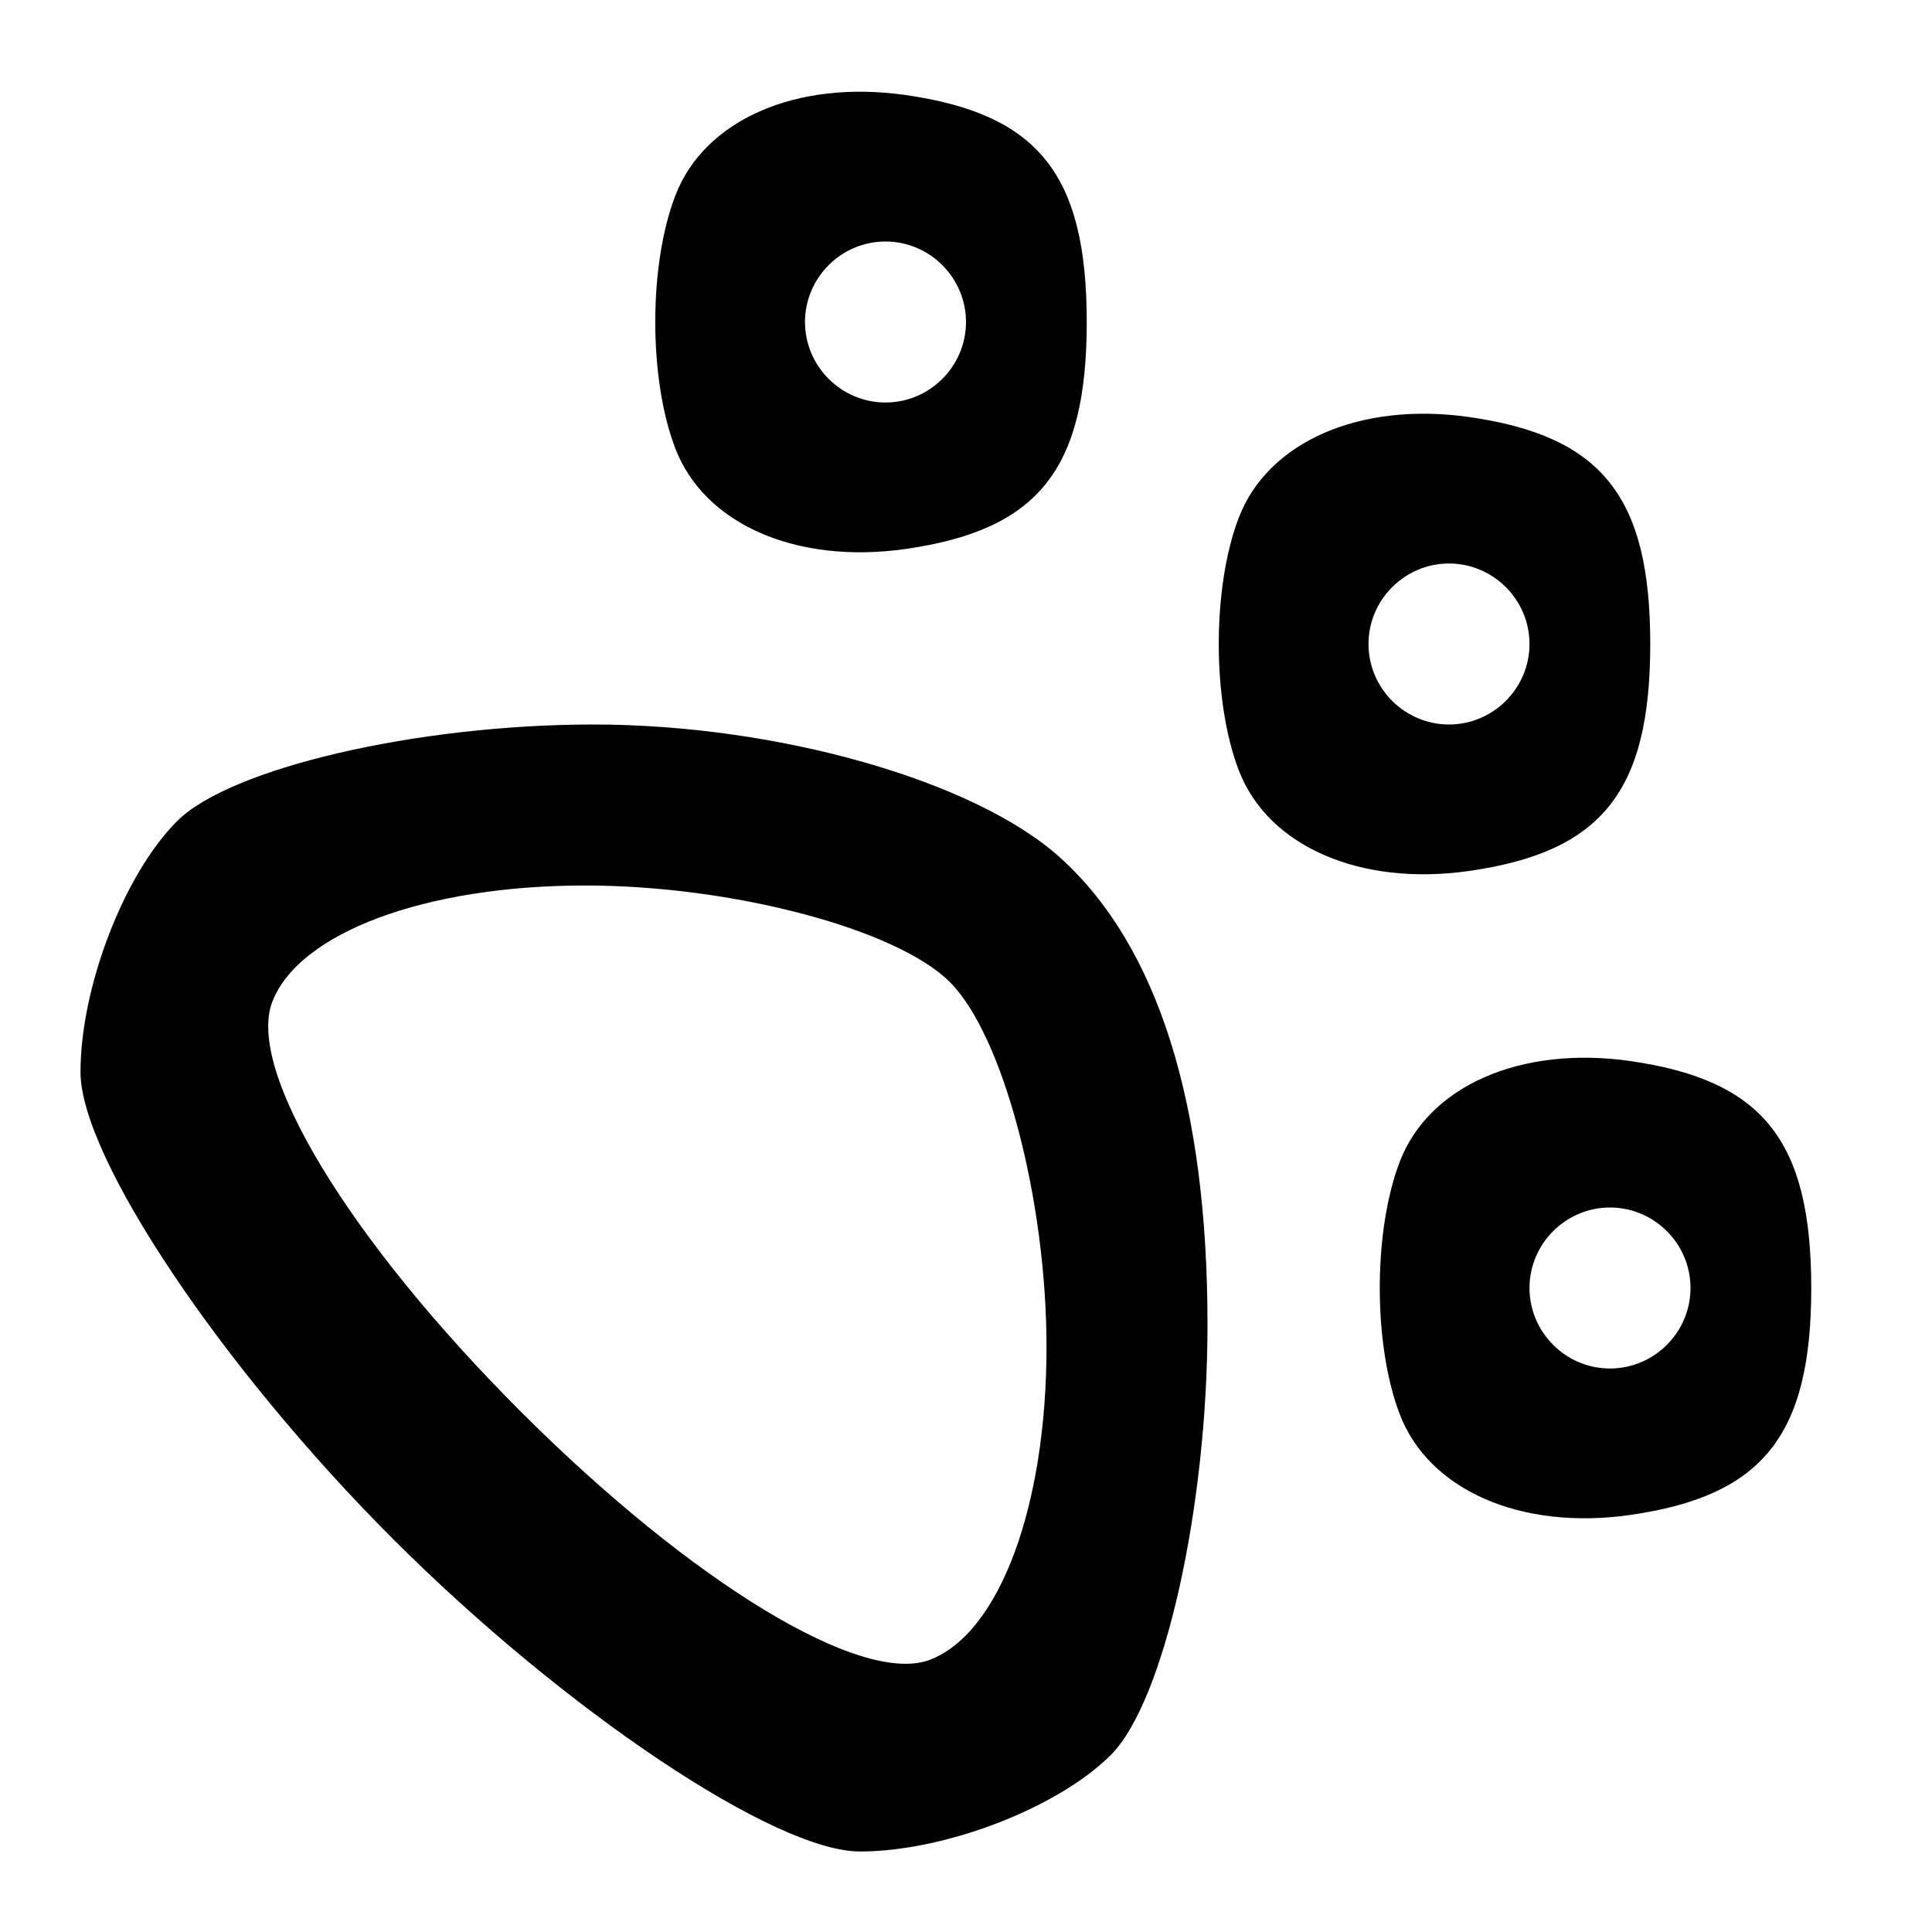
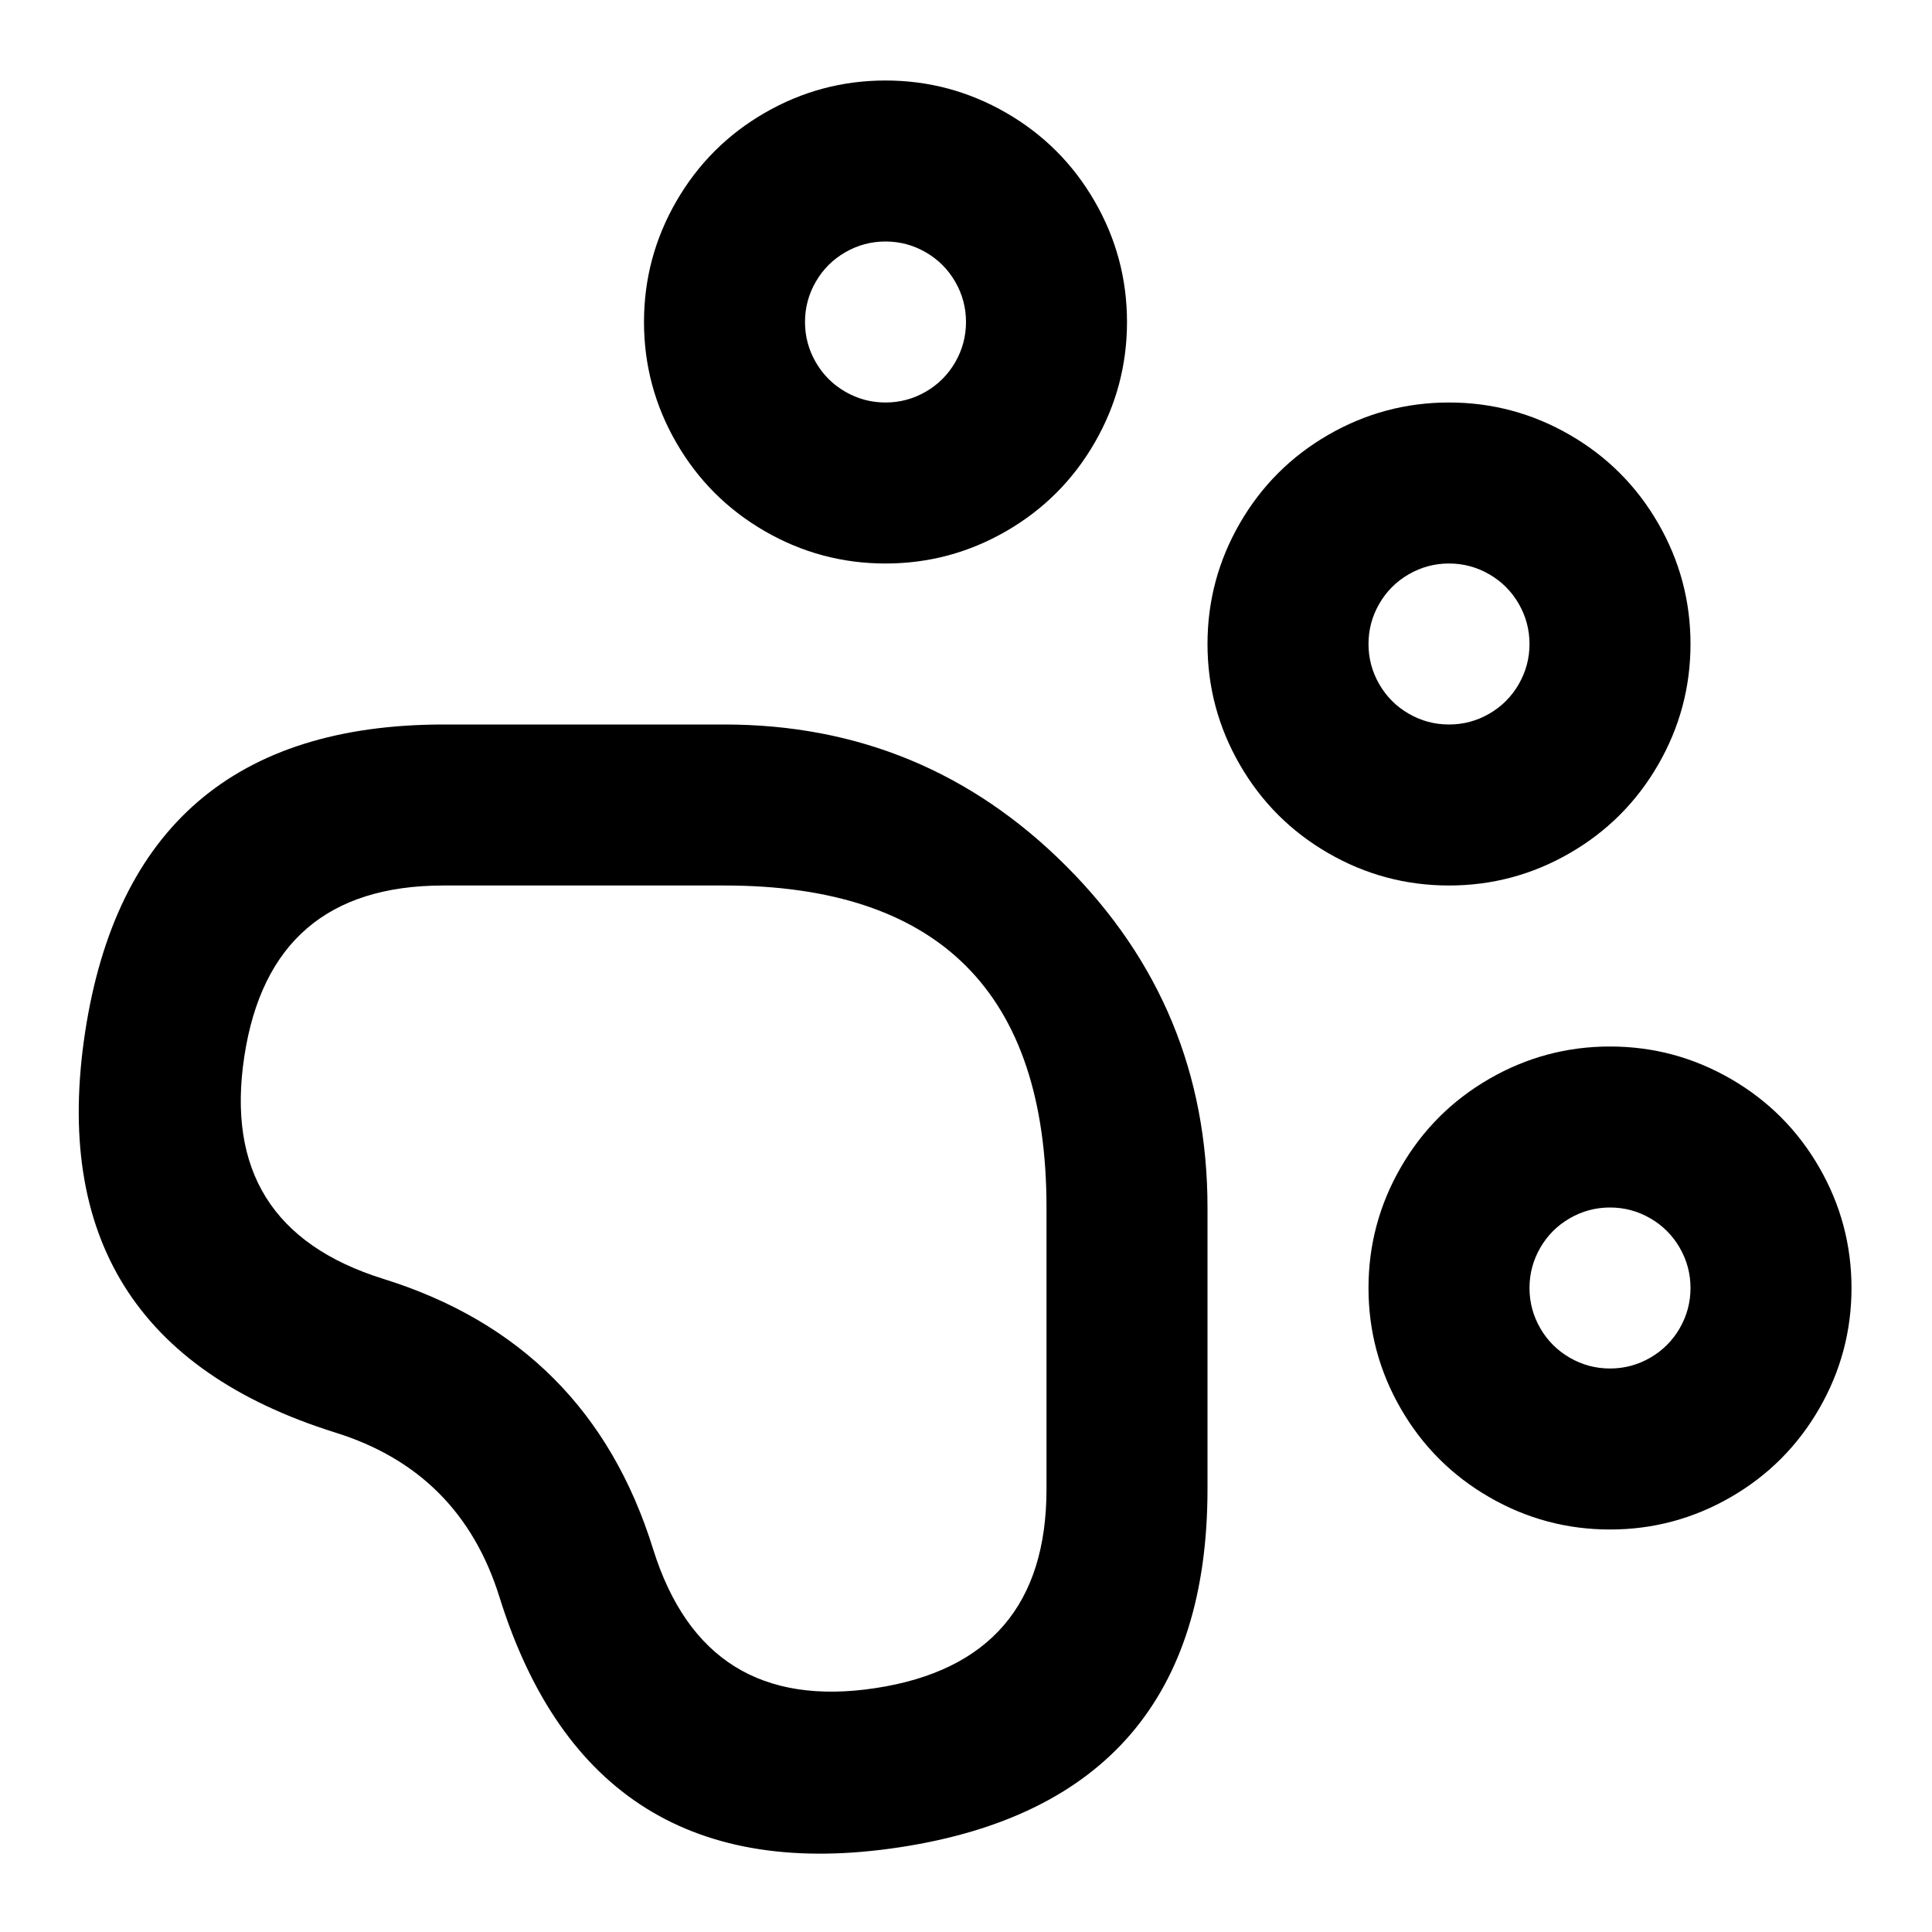
<svg xmlns="http://www.w3.org/2000/svg" width="24" height="24" viewBox="0 0 24 24" version="1.1">
-   <path d="M 11.246 1.180 C 9.893 0.988, 8.750 1.488, 8.389 2.430 C 8.057 3.293, 8.057 4.707, 8.389 5.570 C 8.750 6.512, 9.893 7.012, 11.246 6.820 C 12.898 6.585, 13.500 5.833, 13.500 4 C 13.500 2.167, 12.898 1.415, 11.246 1.180 M 11 3 C 10.450 3, 10 3.450, 10 4 C 10 4.550, 10.450 5, 11 5 C 11.550 5, 12 4.550, 12 4 C 12 3.450, 11.550 3, 11 3 M 18.246 5.180 C 16.893 4.988, 15.750 5.488, 15.389 6.430 C 15.057 7.293, 15.057 8.707, 15.389 9.570 C 15.750 10.512, 16.893 11.012, 18.246 10.820 C 19.898 10.585, 20.500 9.833, 20.500 8 C 20.500 6.167, 19.898 5.415, 18.246 5.180 M 18 7 C 17.450 7, 17 7.450, 17 8 C 17 8.550, 17.450 9, 18 9 C 18.550 9, 19 8.550, 19 8 C 19 7.450, 18.550 7, 18 7 M 7.371 9 C 5.187 9, 2.860 9.540, 2.200 10.200 C 1.540 10.860, 1 12.263, 1 13.318 C 1 14.372, 2.747 16.982, 4.882 19.118 C 7.018 21.253, 9.628 23, 10.682 23 C 11.737 23, 13.140 22.460, 13.800 21.800 C 14.460 21.140, 15 18.735, 15 16.455 C 15 13.709, 14.383 11.751, 13.171 10.655 C 12.116 9.700, 9.663 9, 7.371 9 M 7.269 11 C 5.284 11, 3.713 11.585, 3.382 12.447 C 3.057 13.294, 4.335 15.401, 6.467 17.533 C 8.599 19.665, 10.706 20.943, 11.553 20.618 C 12.415 20.287, 13 18.716, 13 16.731 C 13 14.899, 12.460 12.860, 11.800 12.200 C 11.140 11.540, 9.101 11, 7.269 11 M 20.246 13.180 C 18.893 12.988, 17.750 13.488, 17.389 14.430 C 17.057 15.293, 17.057 16.707, 17.389 17.570 C 17.750 18.512, 18.893 19.012, 20.246 18.820 C 21.898 18.585, 22.500 17.833, 22.500 16 C 22.500 14.167, 21.898 13.415, 20.246 13.180 M 20 15 C 19.450 15, 19 15.450, 19 16 C 19 16.550, 19.450 17, 20 17 C 20.550 17, 21 16.550, 21 16 C 21 15.450, 20.550 15, 20 15" stroke="none" fill="#000" fill-rule="evenodd" />
+   <path d="M13.598 5.5Q14 4.804 14 4Q14 3.196 13.598 2.5Q13.196 1.804 12.5 1.402Q11.804 1 11 1Q10.196 1 9.5 1.402Q8.804 1.804 8.402 2.5Q8 3.196 8 4Q8 4.804 8.402 5.5Q8.804 6.196 9.5 6.598Q10.196 7 11 7Q11.804 7 12.5 6.598Q13.196 6.196 13.598 5.5ZM11.866 3.5Q12 3.732 12 4Q12 4.268 11.866 4.5Q11.732 4.732 11.5 4.866Q11.268 5 11 5Q10.732 5 10.5 4.866Q10.268 4.732 10.134 4.5Q10 4.268 10 4Q10 3.732 10.134 3.5Q10.268 3.268 10.5 3.134Q10.732 3 11 3Q11.268 3 11.5 3.134Q11.732 3.268 11.866 3.5ZM20.598 9.5Q21 8.804 21 8Q21 7.196 20.598 6.5Q20.196 5.804 19.5 5.402Q18.804 5 18 5Q17.196 5 16.5 5.402Q15.804 5.804 15.402 6.5Q15 7.196 15 8Q15 8.804 15.402 9.5Q15.804 10.196 16.5 10.598Q17.196 11 18 11Q18.804 11 19.5 10.598Q20.196 10.196 20.598 9.5ZM18.866 7.5Q19 7.732 19 8Q19 8.268 18.866 8.5Q18.732 8.732 18.5 8.866Q18.268 9 18 9Q17.732 9 17.5 8.866Q17.268 8.732 17.134 8.5Q17 8.268 17 8Q17 7.732 17.134 7.5Q17.268 7.268 17.5 7.134Q17.732 7 18 7Q18.268 7 18.5 7.134Q18.732 7.268 18.866 7.5ZM13.243 10.757Q11.485 9 9 9L5.498 9Q1.638 9.007 1.057 12.824Q0.477 16.64 4.163 17.795Q5.721 18.279 6.206 19.844Q7.36 23.531 11.18 22.947Q14.999 22.364 15 18.5L15 15Q15 12.515 13.243 10.757ZM5.502 11L9 11Q13 11 13 15L13 18.5Q12.999 20.646 10.878 20.97Q8.756 21.294 8.114 19.246Q7.319 16.681 4.757 15.885Q2.712 15.245 3.035 13.124Q3.357 11.004 5.502 11ZM23 16Q23 16.804 22.598 17.5Q22.196 18.196 21.5 18.598Q20.804 19 20 19Q19.196 19 18.5 18.598Q17.804 18.196 17.402 17.5Q17 16.804 17 16Q17 15.196 17.402 14.5Q17.804 13.804 18.5 13.402Q19.196 13 20 13Q20.804 13 21.5 13.402Q22.196 13.804 22.598 14.5Q23 15.196 23 16ZM21 16Q21 15.732 20.866 15.5Q20.732 15.268 20.5 15.134Q20.268 15 20 15Q19.732 15 19.5 15.134Q19.268 15.268 19.134 15.5Q19 15.732 19 16Q19 16.268 19.134 16.5Q19.268 16.732 19.5 16.866Q19.732 17 20 17Q20.268 17 20.5 16.866Q20.732 16.732 20.866 16.5Q21 16.268 21 16Z" stroke="none" fill="#000" fill-rule="evenodd" />
</svg>
